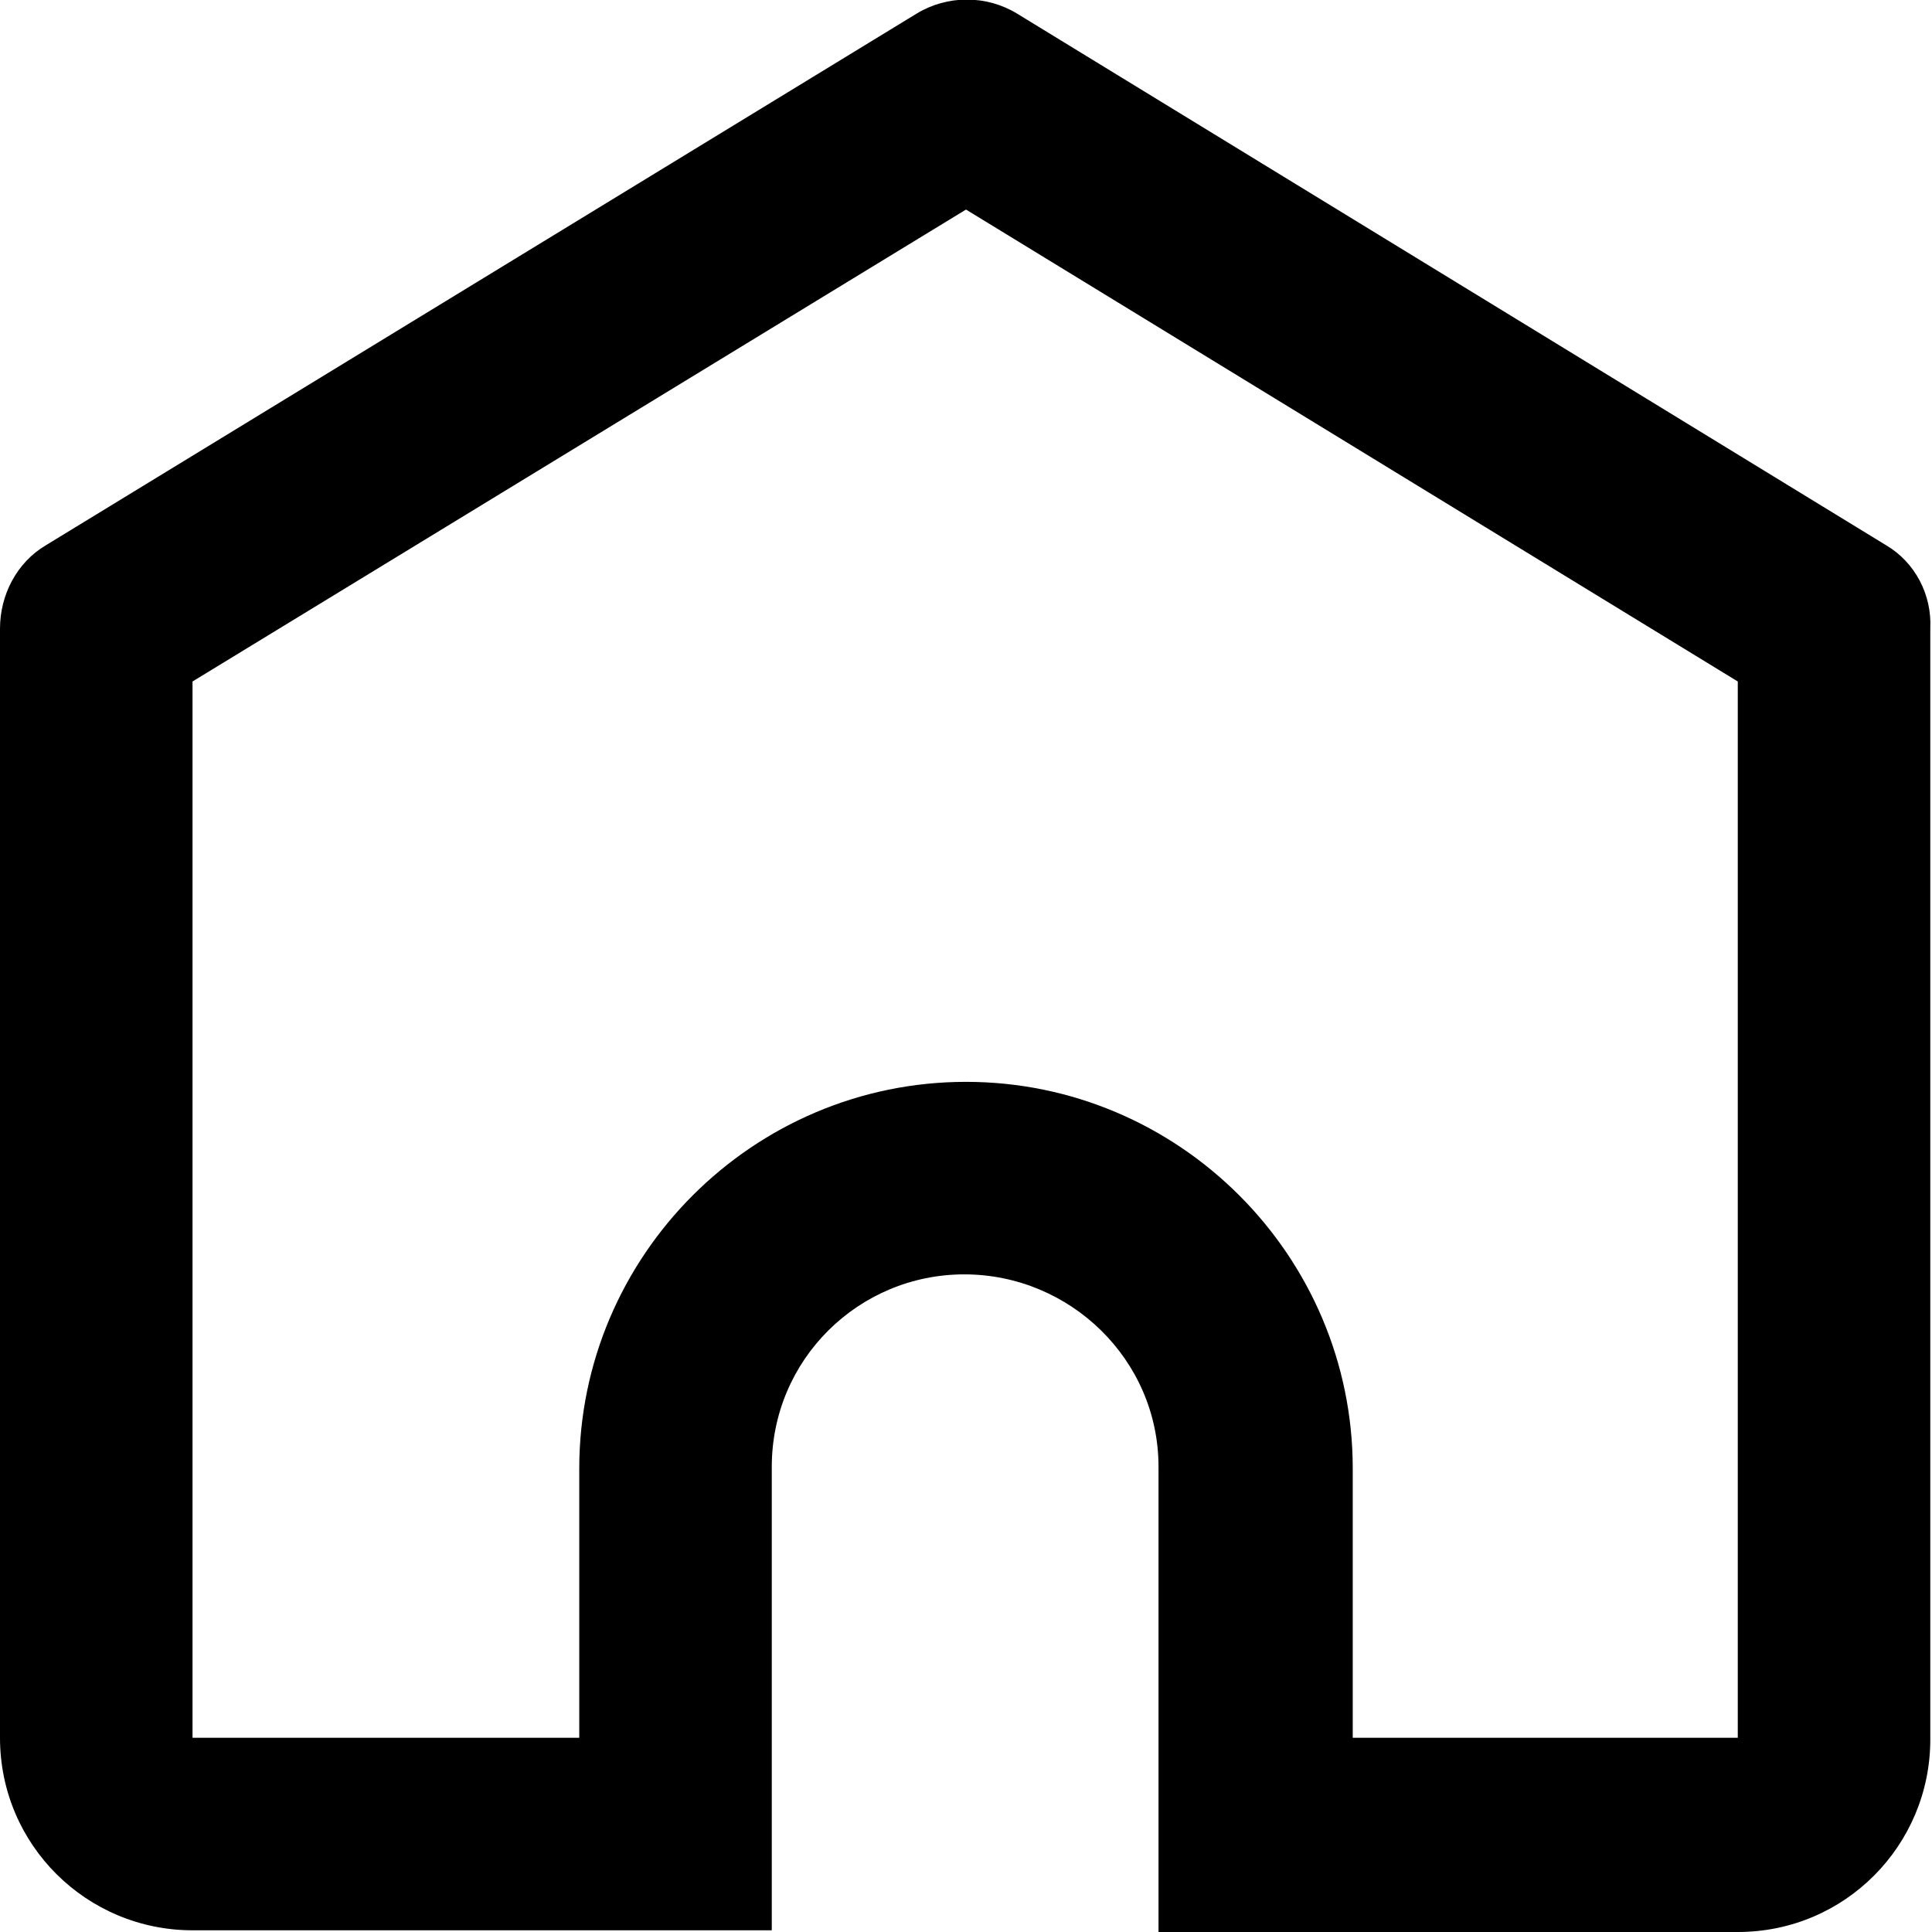
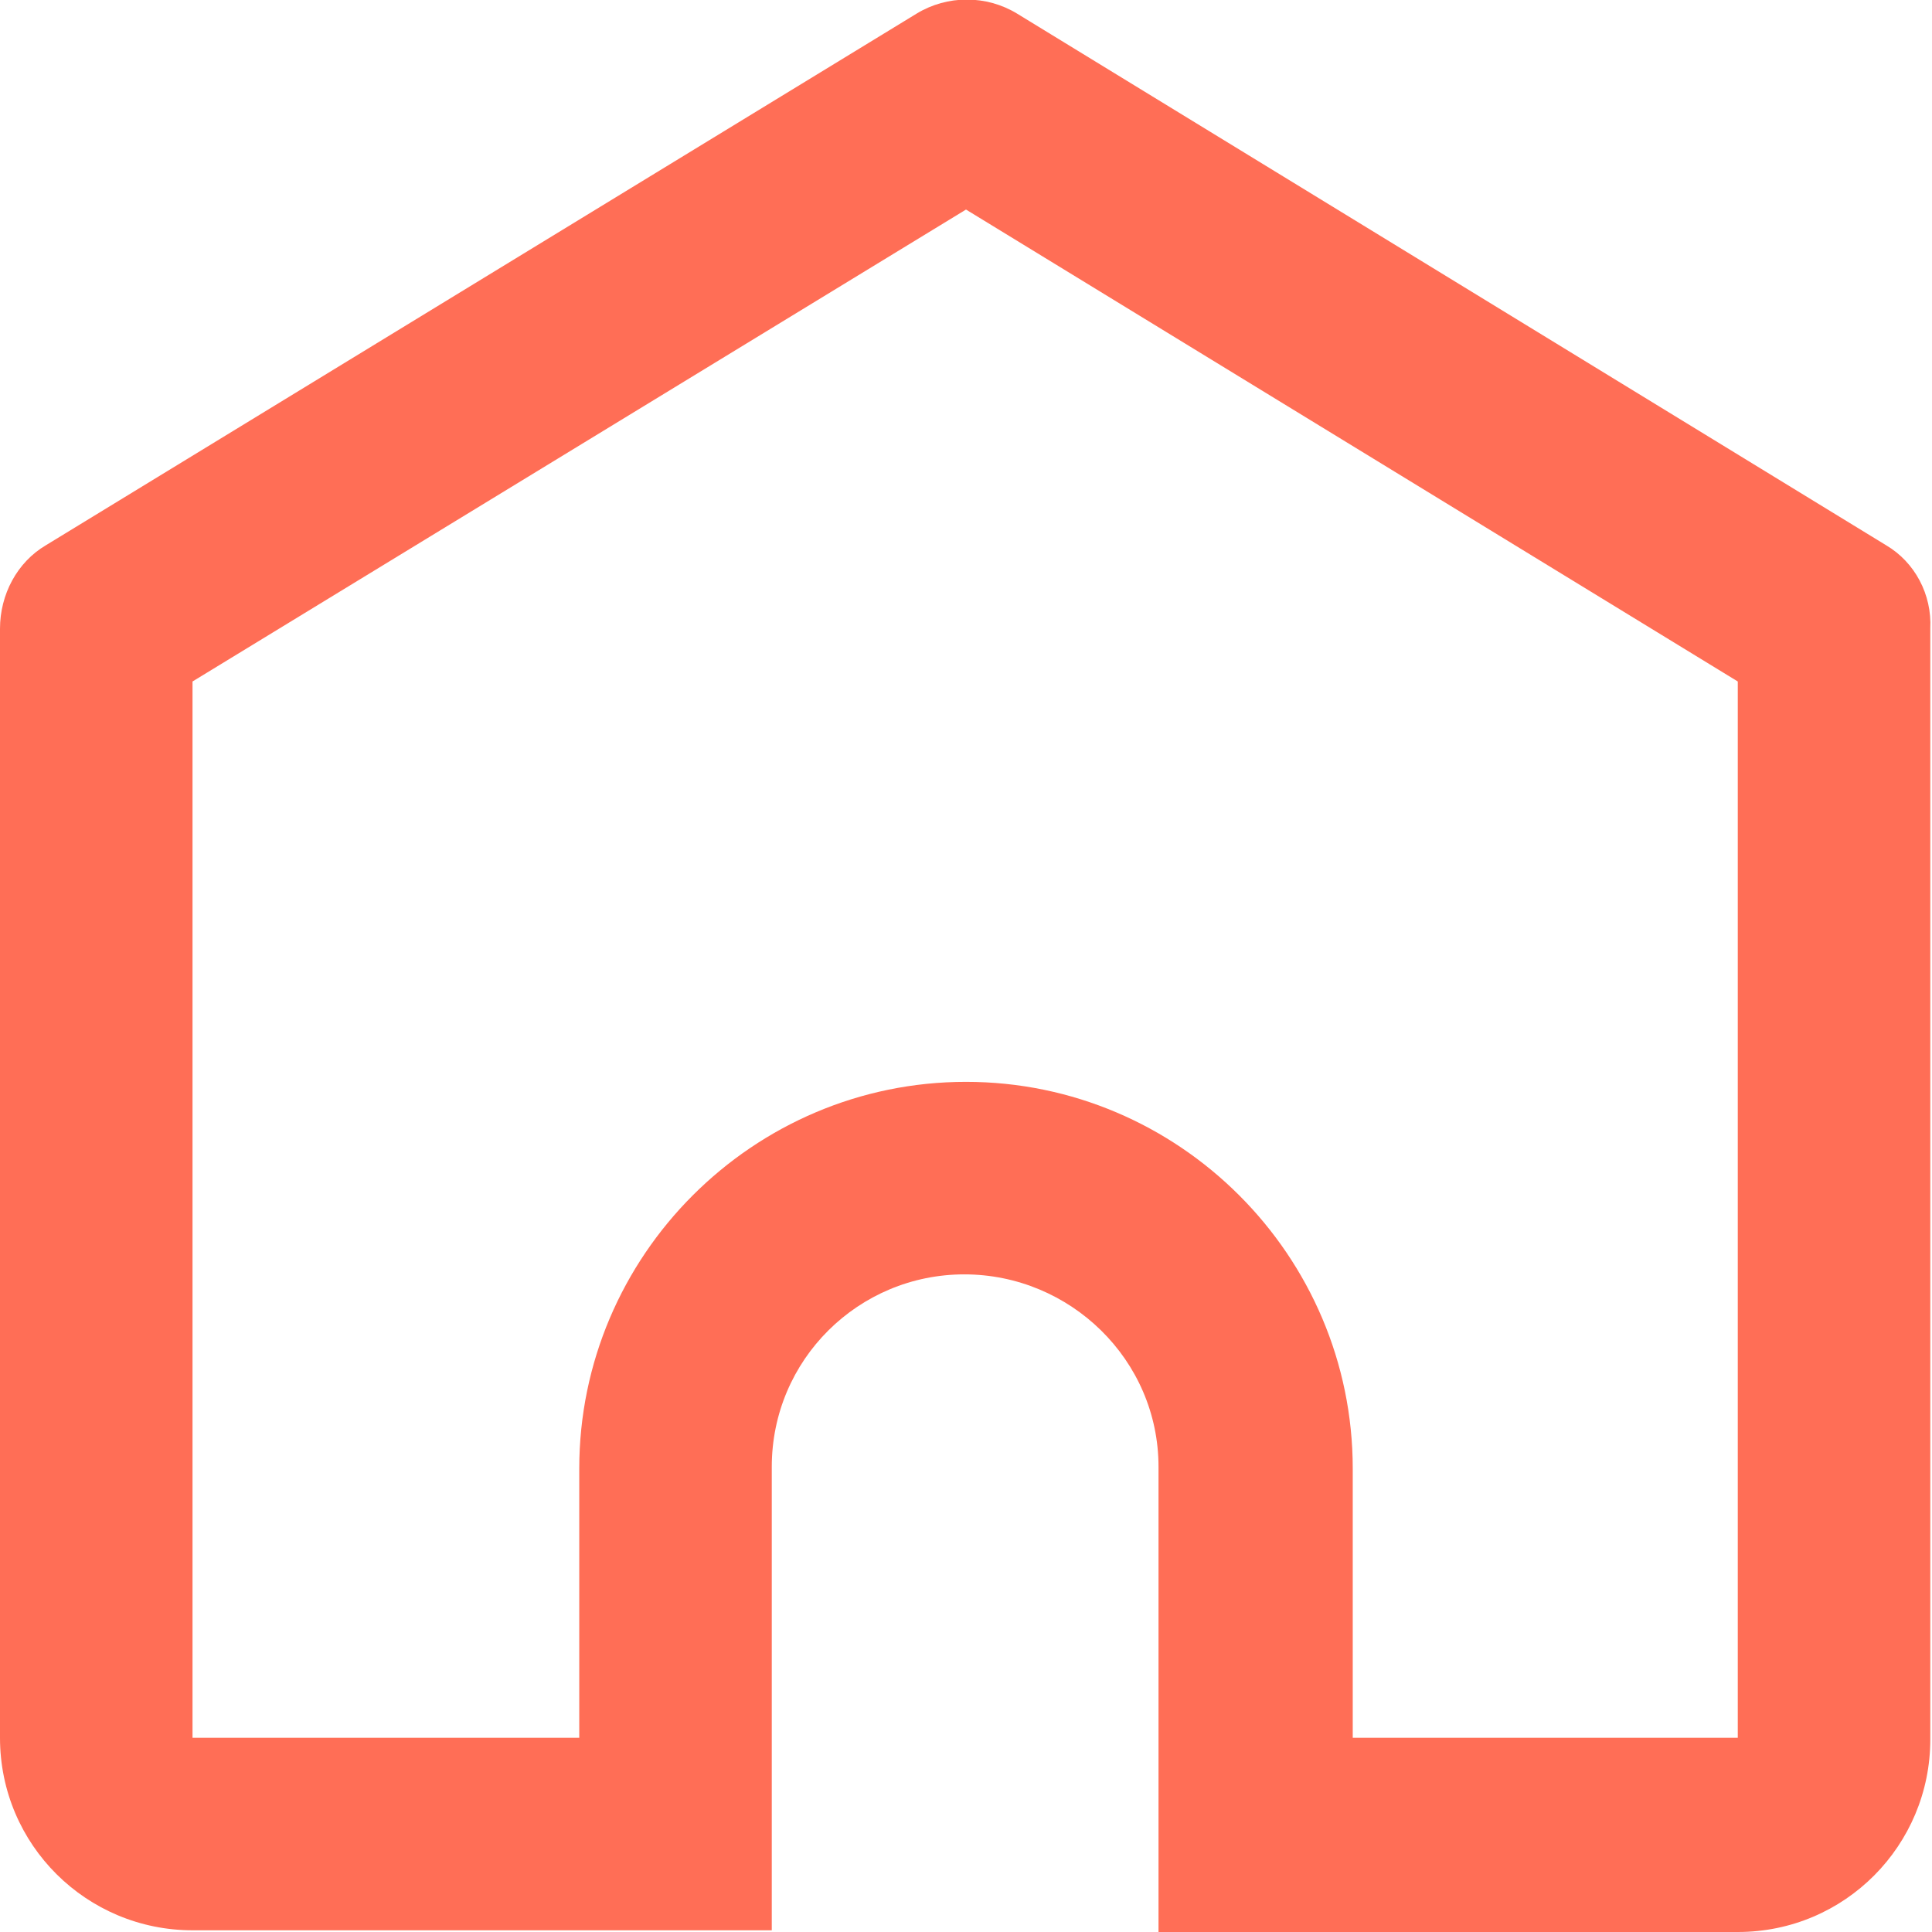
<svg xmlns="http://www.w3.org/2000/svg" width="113.4" height="113.4">
-   <path d="M110.7 32L59.7.8c-1.8-1.1-4.1-1.1-5.9 0L2.7 32C1 33 0 34.9 0 36.9V102c0 6.3 5.1 11.3 11.3 11.3h34V86.5v-.4c0-6.3 5.1-11.3 11.3-11.3S68 79.8 68 86.1V113.4h34c6.3 0 11.3-5.1 11.3-11.3V36.9c.1-2-.9-3.9-2.6-4.9zm-8.7 70H79.4V86.2c0-12.5-10.2-22.7-22.7-22.7S34 73.7 34 86.2V102H11.3V40l45.4-27.7L102 40v62z" />
+   <path fill="#ff6e56" d="M110.7 32L59.7.8c-1.8-1.1-4.1-1.1-5.9 0L2.7 32C1 33 0 34.9 0 36.9V102c0 6.3 5.1 11.3 11.3 11.3h34V86.5v-.4c0-6.3 5.1-11.3 11.3-11.3S68 79.8 68 86.1V113.4h34c6.3 0 11.3-5.1 11.3-11.3V36.9c.1-2-.9-3.9-2.6-4.9zm-8.7 70H79.4V86.2c0-12.5-10.2-22.7-22.7-22.7S34 73.7 34 86.2V102H11.3V40l45.4-27.7L102 40v62z" />
</svg>
